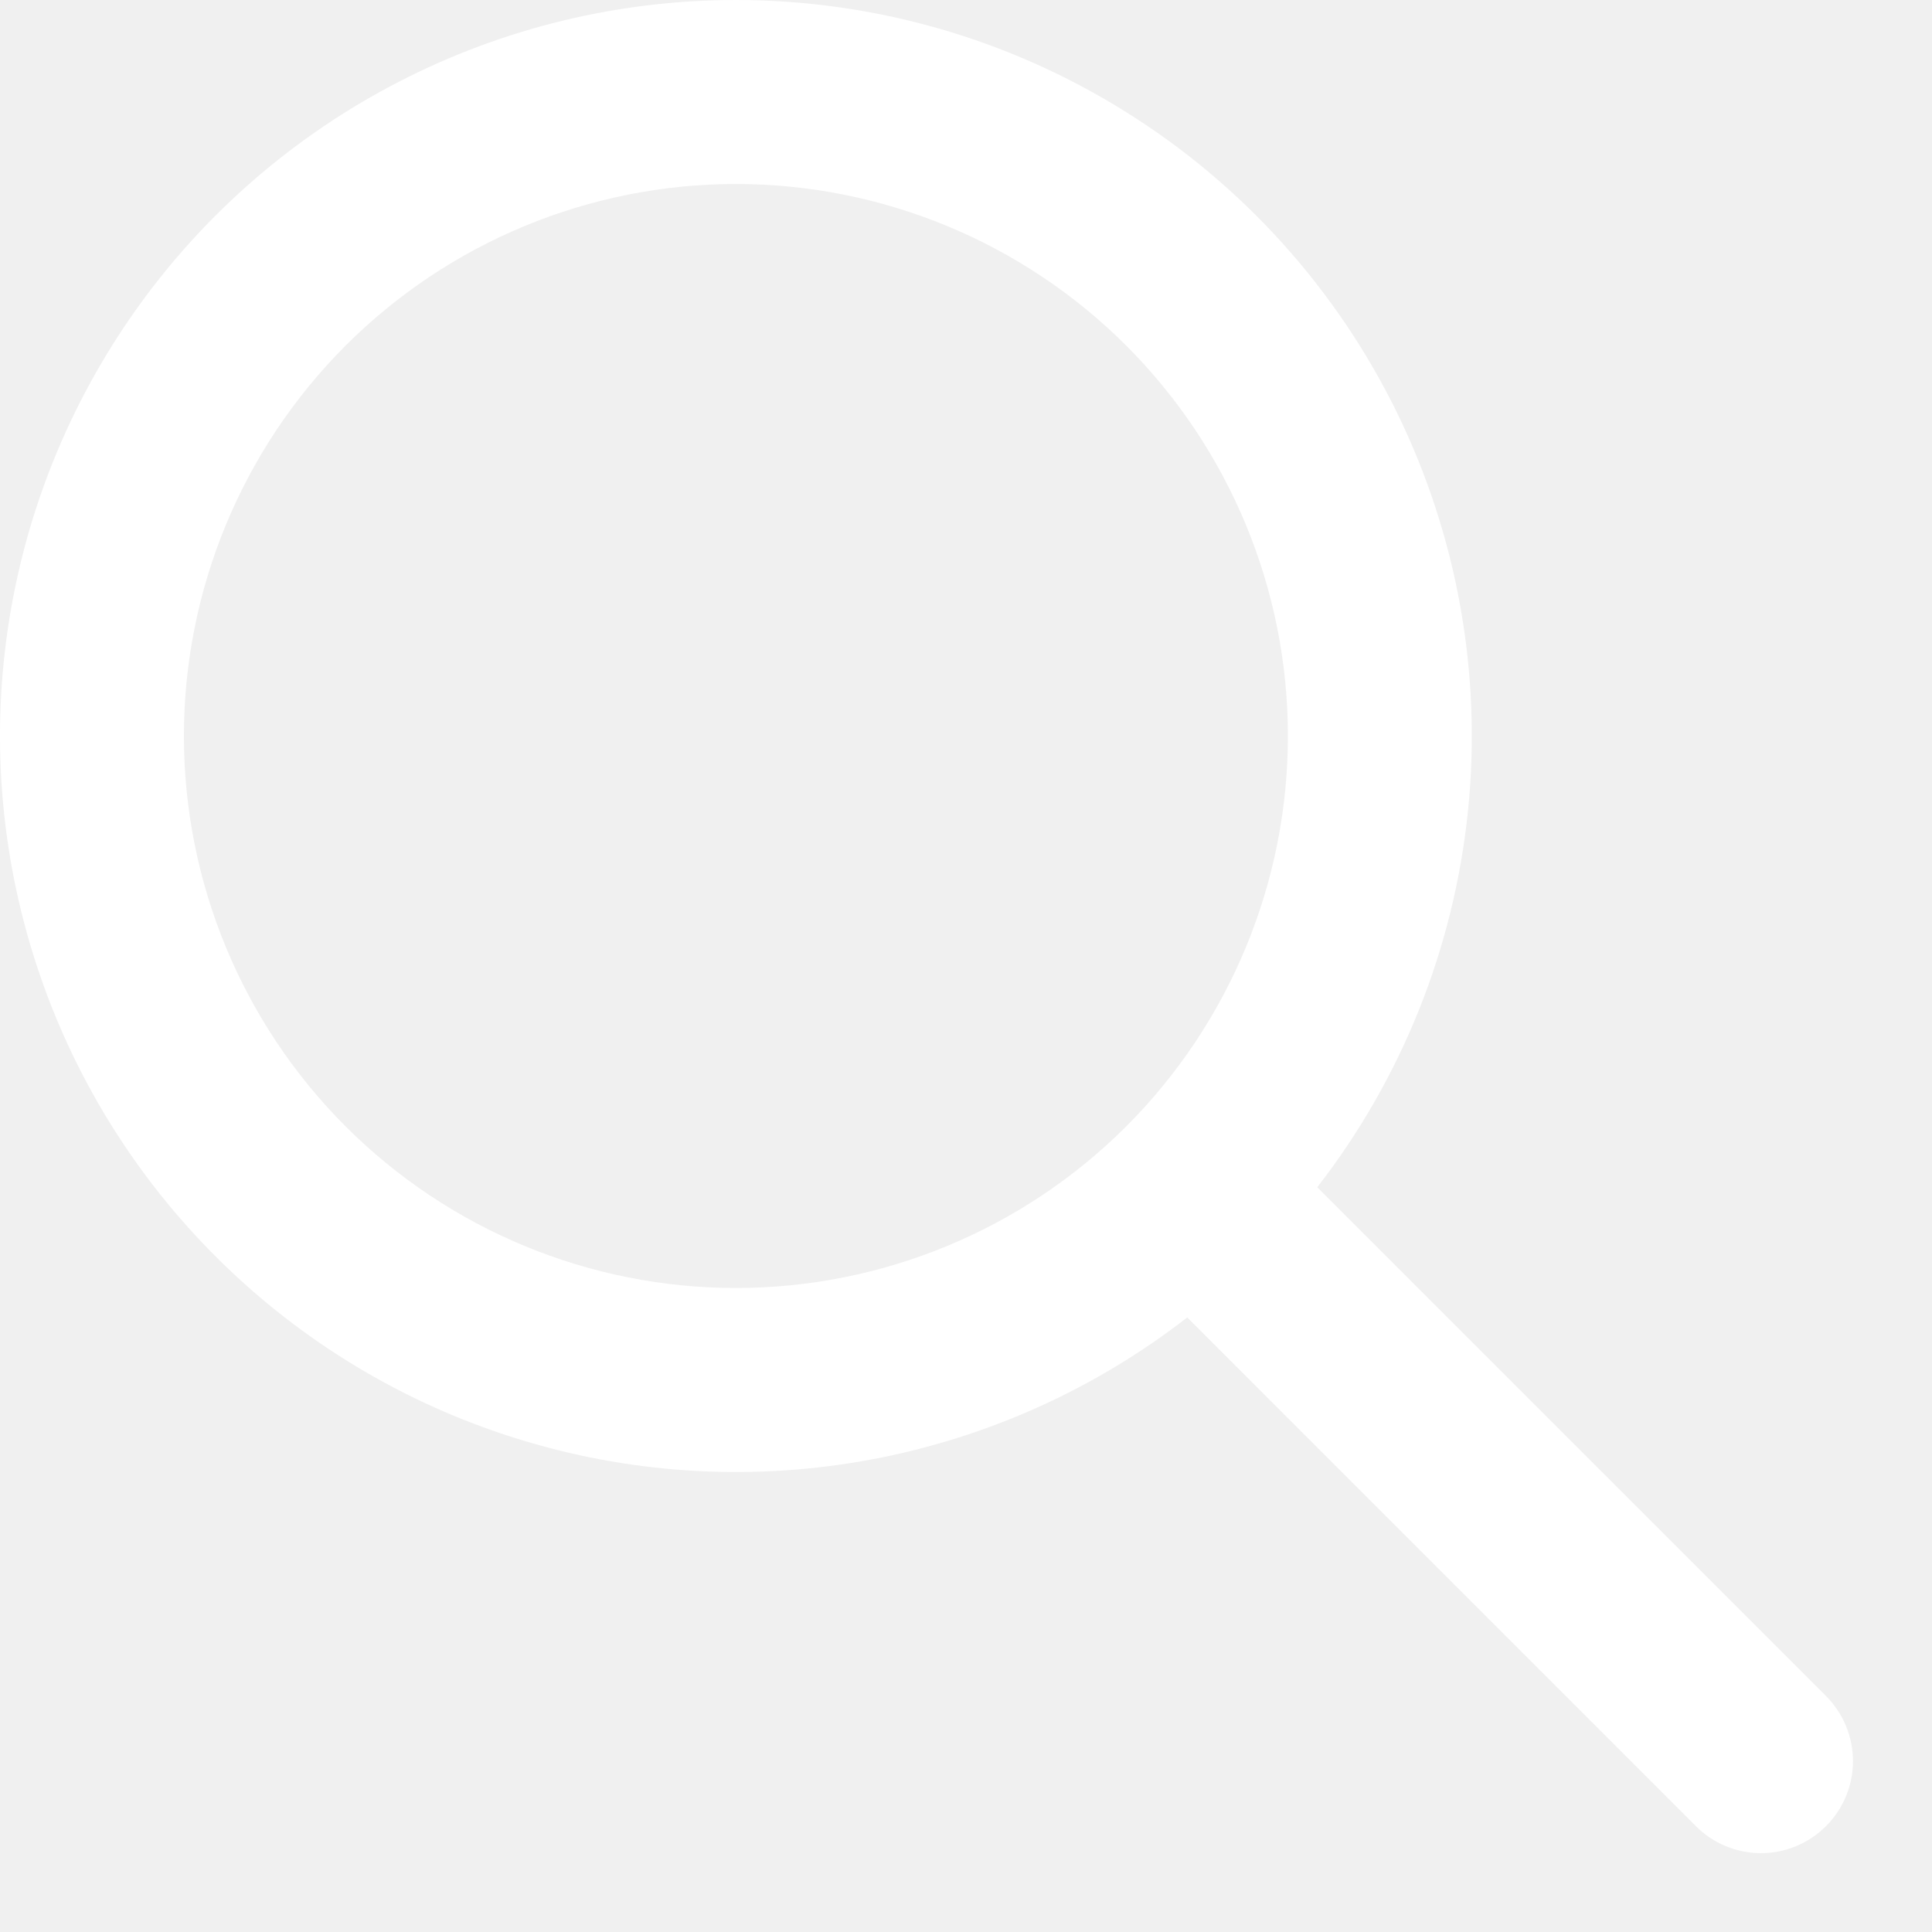
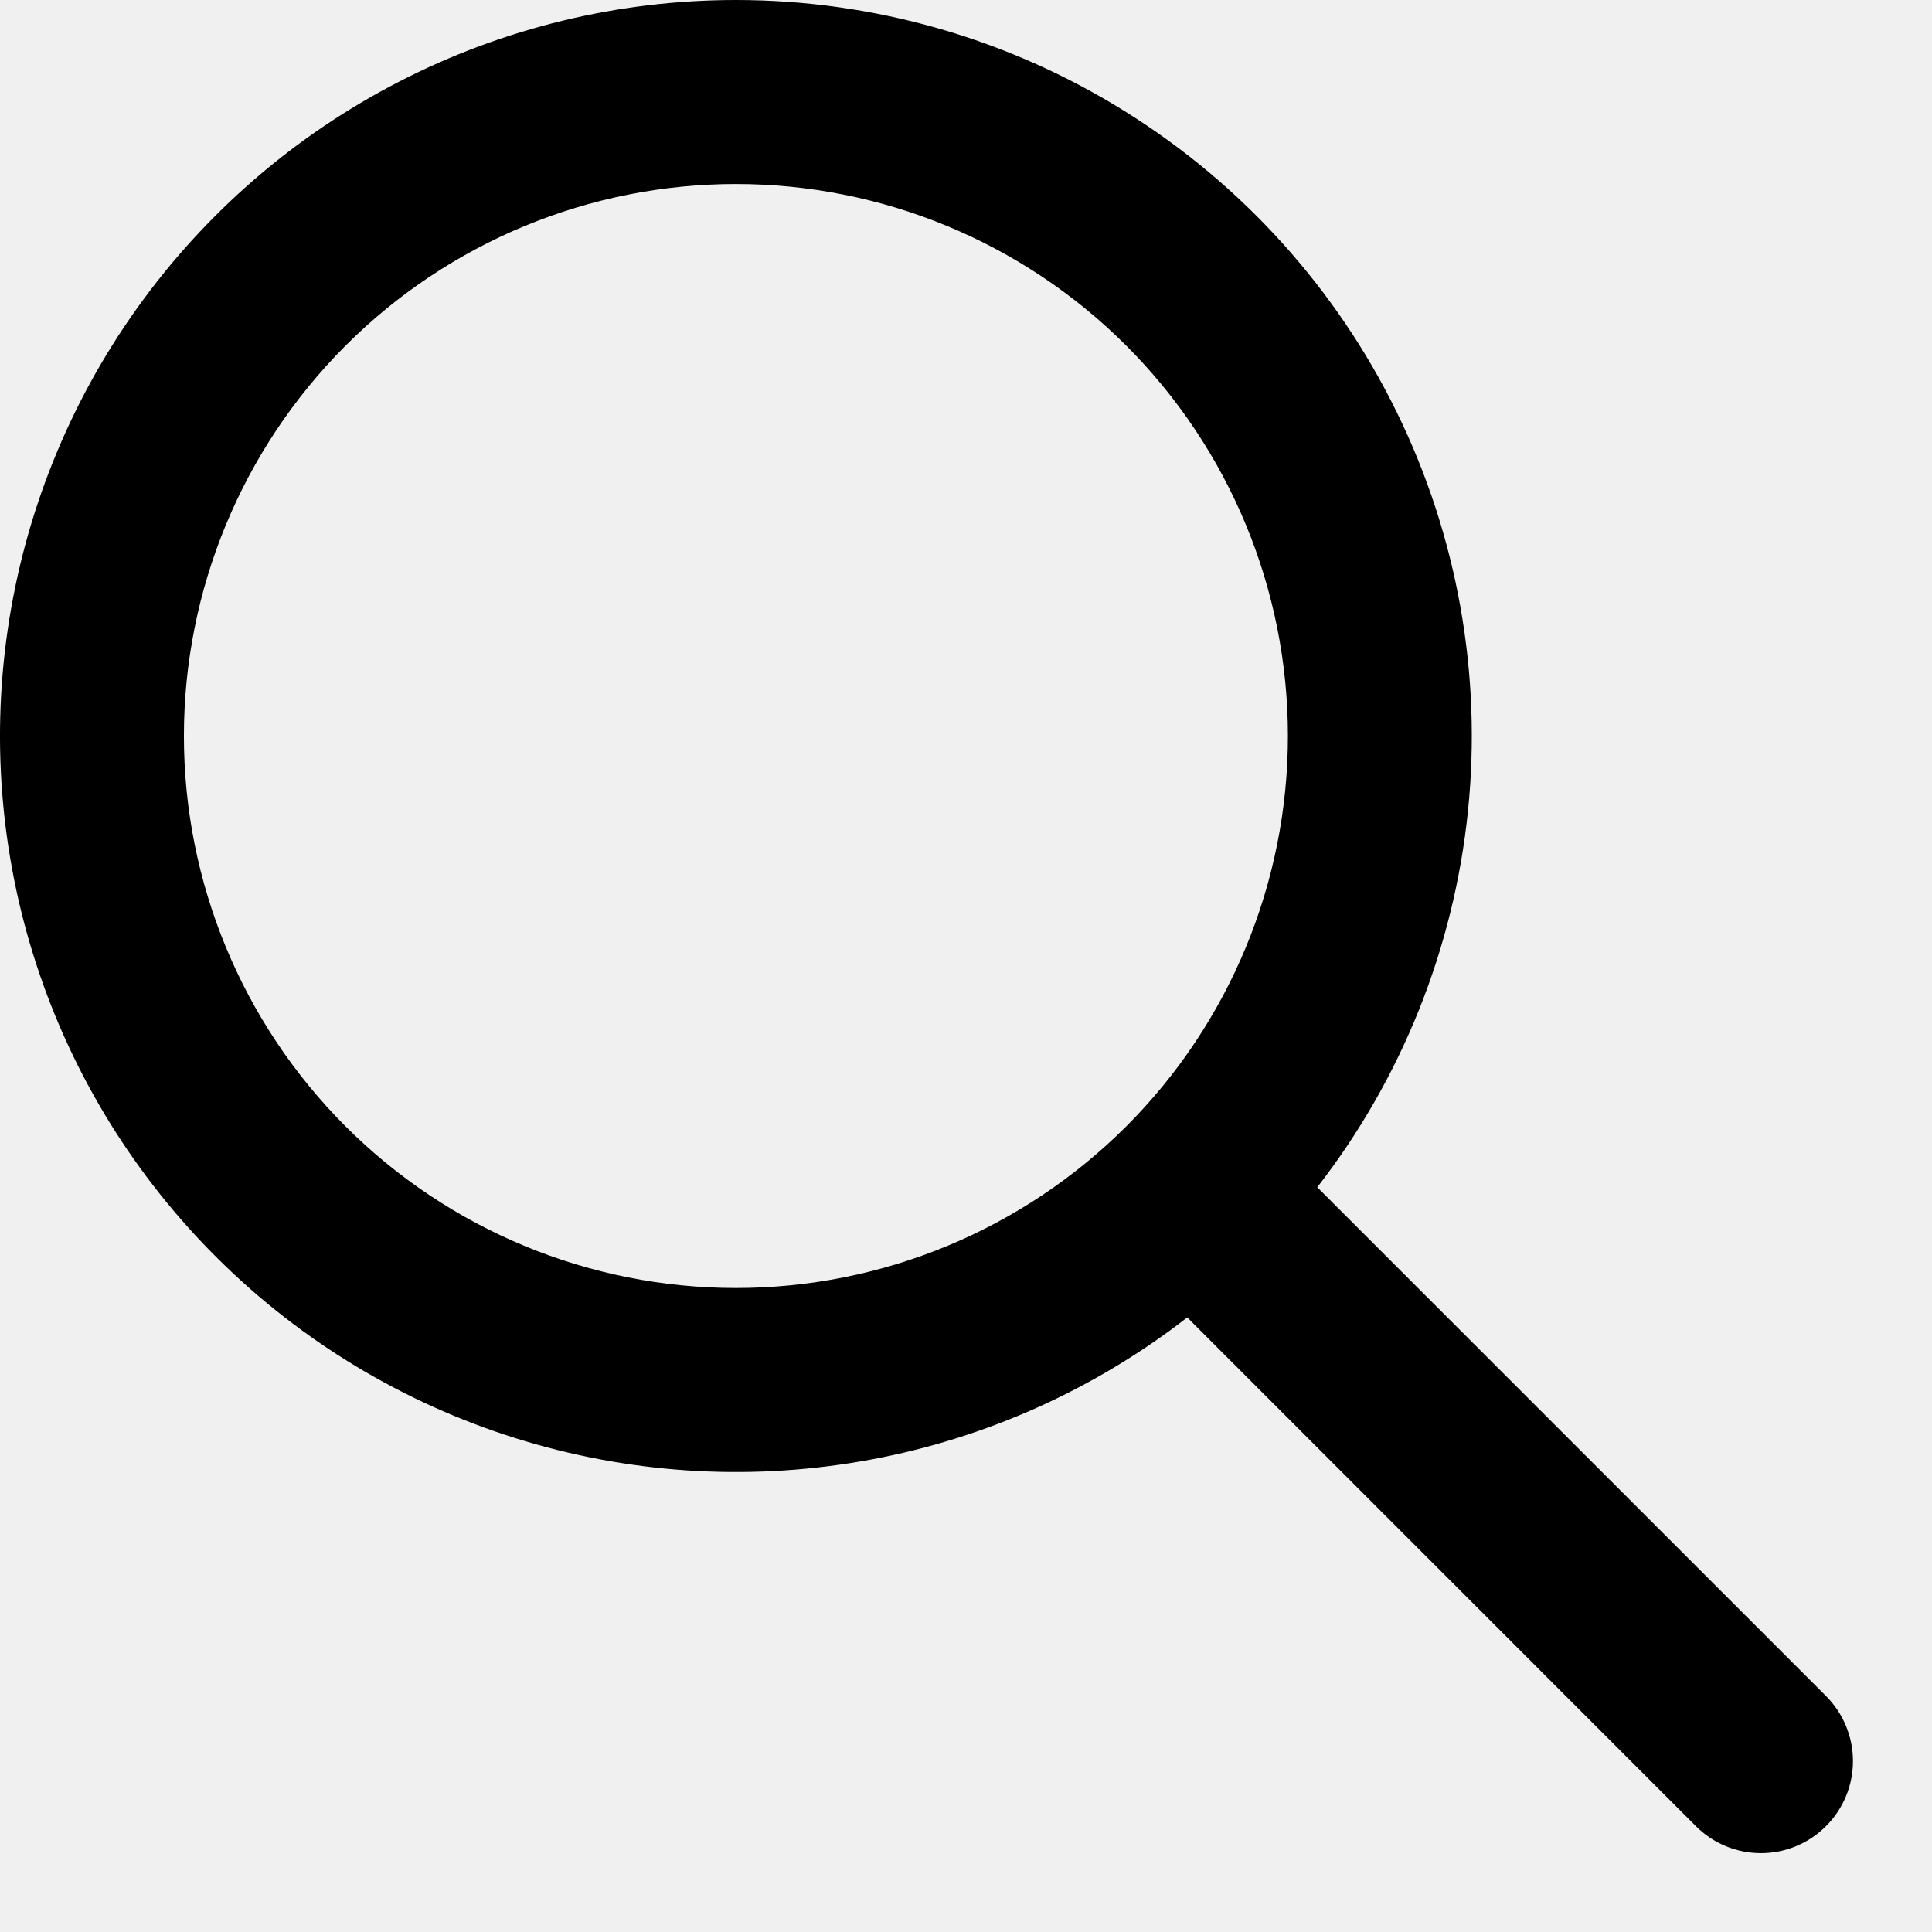
<svg xmlns="http://www.w3.org/2000/svg" width="21" height="21" viewBox="0 0 21 21">
-   <path fill-rule="evenodd" clip-rule="evenodd" d="M1.999 8C1.999 6.409 2.631 4.883 3.756 3.757C4.881 2.632 6.408 2 7.999 2C9.59 2 11.116 2.632 12.242 3.757C13.367 4.883 13.999 6.409 13.999 8C13.999 9.591 13.367 11.117 12.242 12.243C11.116 13.368 9.59 14 7.999 14C6.408 14 4.881 13.368 3.756 12.243C2.631 11.117 1.999 9.591 1.999 8ZM7.999 0C6.726 0 5.471 0.304 4.339 0.887C3.207 1.469 2.23 2.314 1.49 3.35C0.75 4.386 0.268 5.583 0.084 6.843C-0.1 8.103 0.019 9.388 0.432 10.593C0.844 11.797 1.539 12.886 2.457 13.768C3.374 14.65 4.49 15.301 5.71 15.665C6.929 16.03 8.219 16.098 9.47 15.864C10.722 15.63 11.899 15.101 12.905 14.32L18.434 19.85C18.622 20.038 18.876 20.143 19.141 20.143C19.407 20.143 19.661 20.037 19.848 19.849C20.036 19.662 20.141 19.407 20.141 19.142C20.141 18.877 20.035 18.622 19.848 18.435L14.318 12.905C15.236 11.723 15.803 10.306 15.956 8.817C16.109 7.328 15.841 5.826 15.183 4.482C14.525 3.138 13.502 2.005 12.232 1.213C10.963 0.42 9.496 0 7.999 0Z" fill="white" />
+   <path fill-rule="evenodd" clip-rule="evenodd" d="M1.999 8C1.999 6.409 2.631 4.883 3.756 3.757C4.881 2.632 6.408 2 7.999 2C9.59 2 11.116 2.632 12.242 3.757C13.367 4.883 13.999 6.409 13.999 8C13.999 9.591 13.367 11.117 12.242 12.243C11.116 13.368 9.59 14 7.999 14C6.408 14 4.881 13.368 3.756 12.243C2.631 11.117 1.999 9.591 1.999 8ZM7.999 0C6.726 0 5.471 0.304 4.339 0.887C3.207 1.469 2.23 2.314 1.49 3.35C0.75 4.386 0.268 5.583 0.084 6.843C-0.1 8.103 0.019 9.388 0.432 10.593C0.844 11.797 1.539 12.886 2.457 13.768C3.374 14.65 4.49 15.301 5.71 15.665C6.929 16.03 8.219 16.098 9.47 15.864C10.722 15.63 11.899 15.101 12.905 14.32L18.434 19.85C18.622 20.038 18.876 20.143 19.141 20.143C19.407 20.143 19.661 20.037 19.848 19.849C20.036 19.662 20.141 19.407 20.141 19.142C20.141 18.877 20.035 18.622 19.848 18.435L14.318 12.905C15.236 11.723 15.803 10.306 15.956 8.817C16.109 7.328 15.841 5.826 15.183 4.482C14.525 3.138 13.502 2.005 12.232 1.213C10.963 0.42 9.496 0 7.999 0Z" />
</svg>
